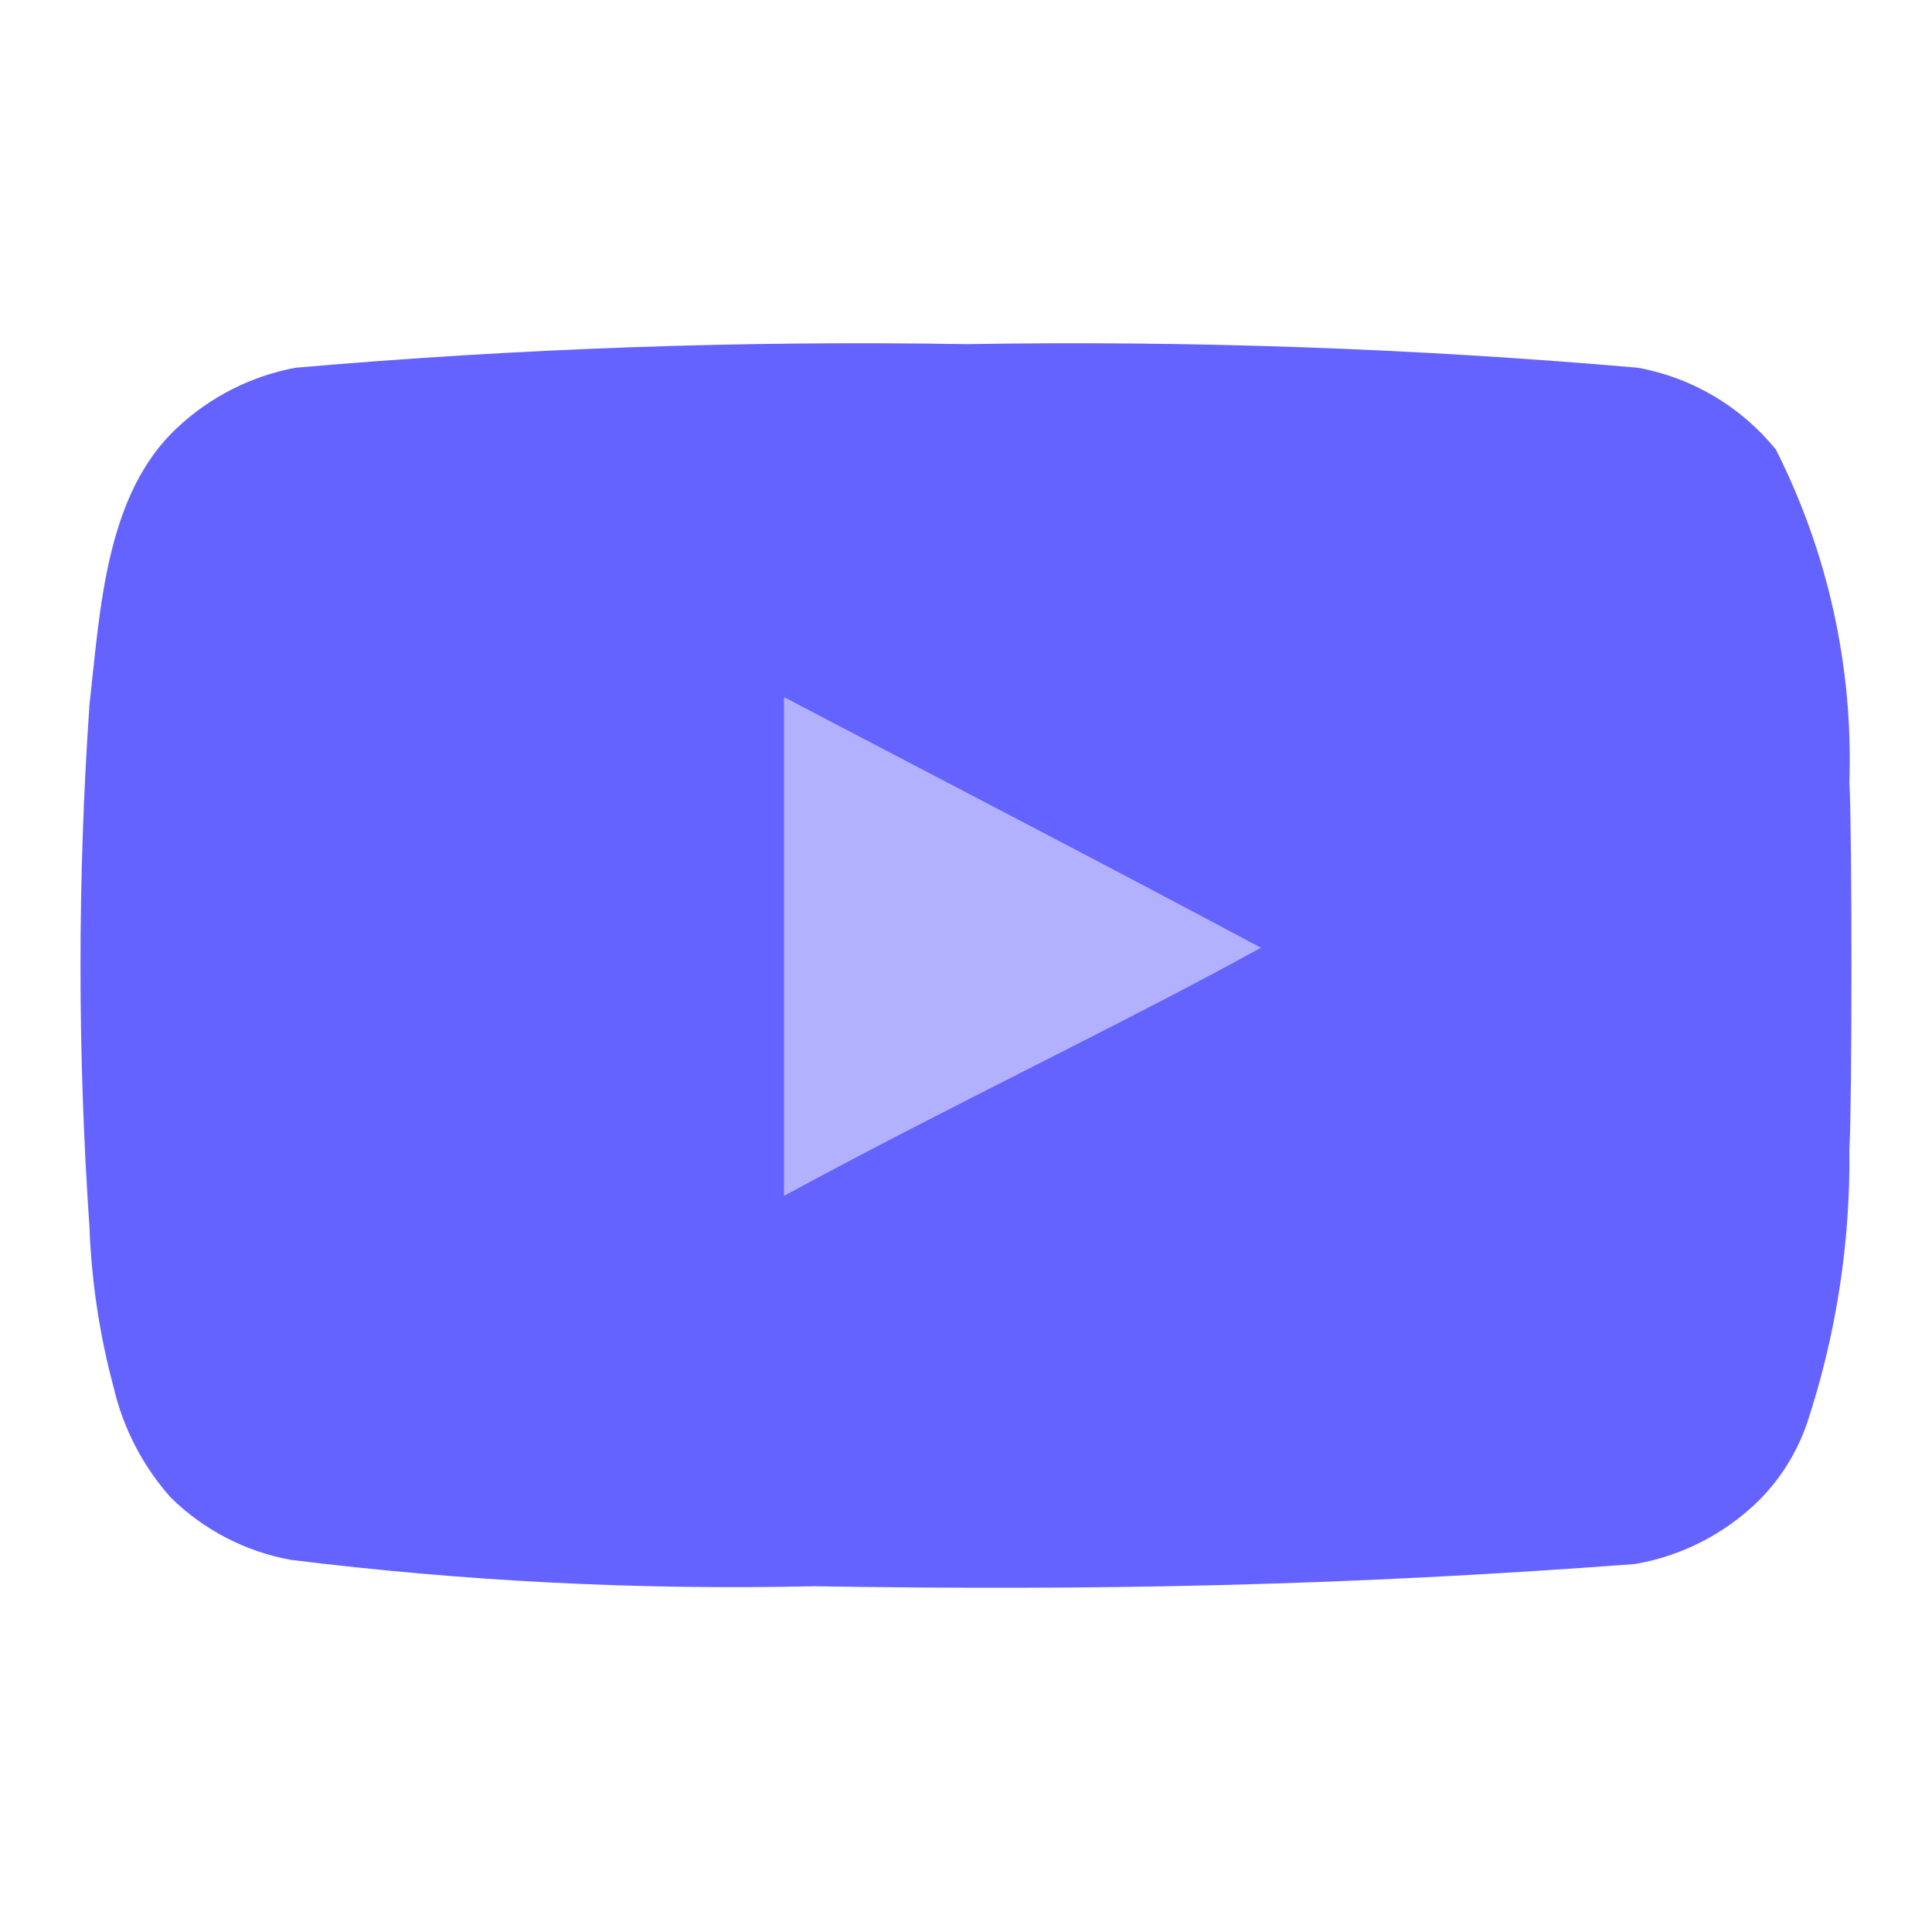
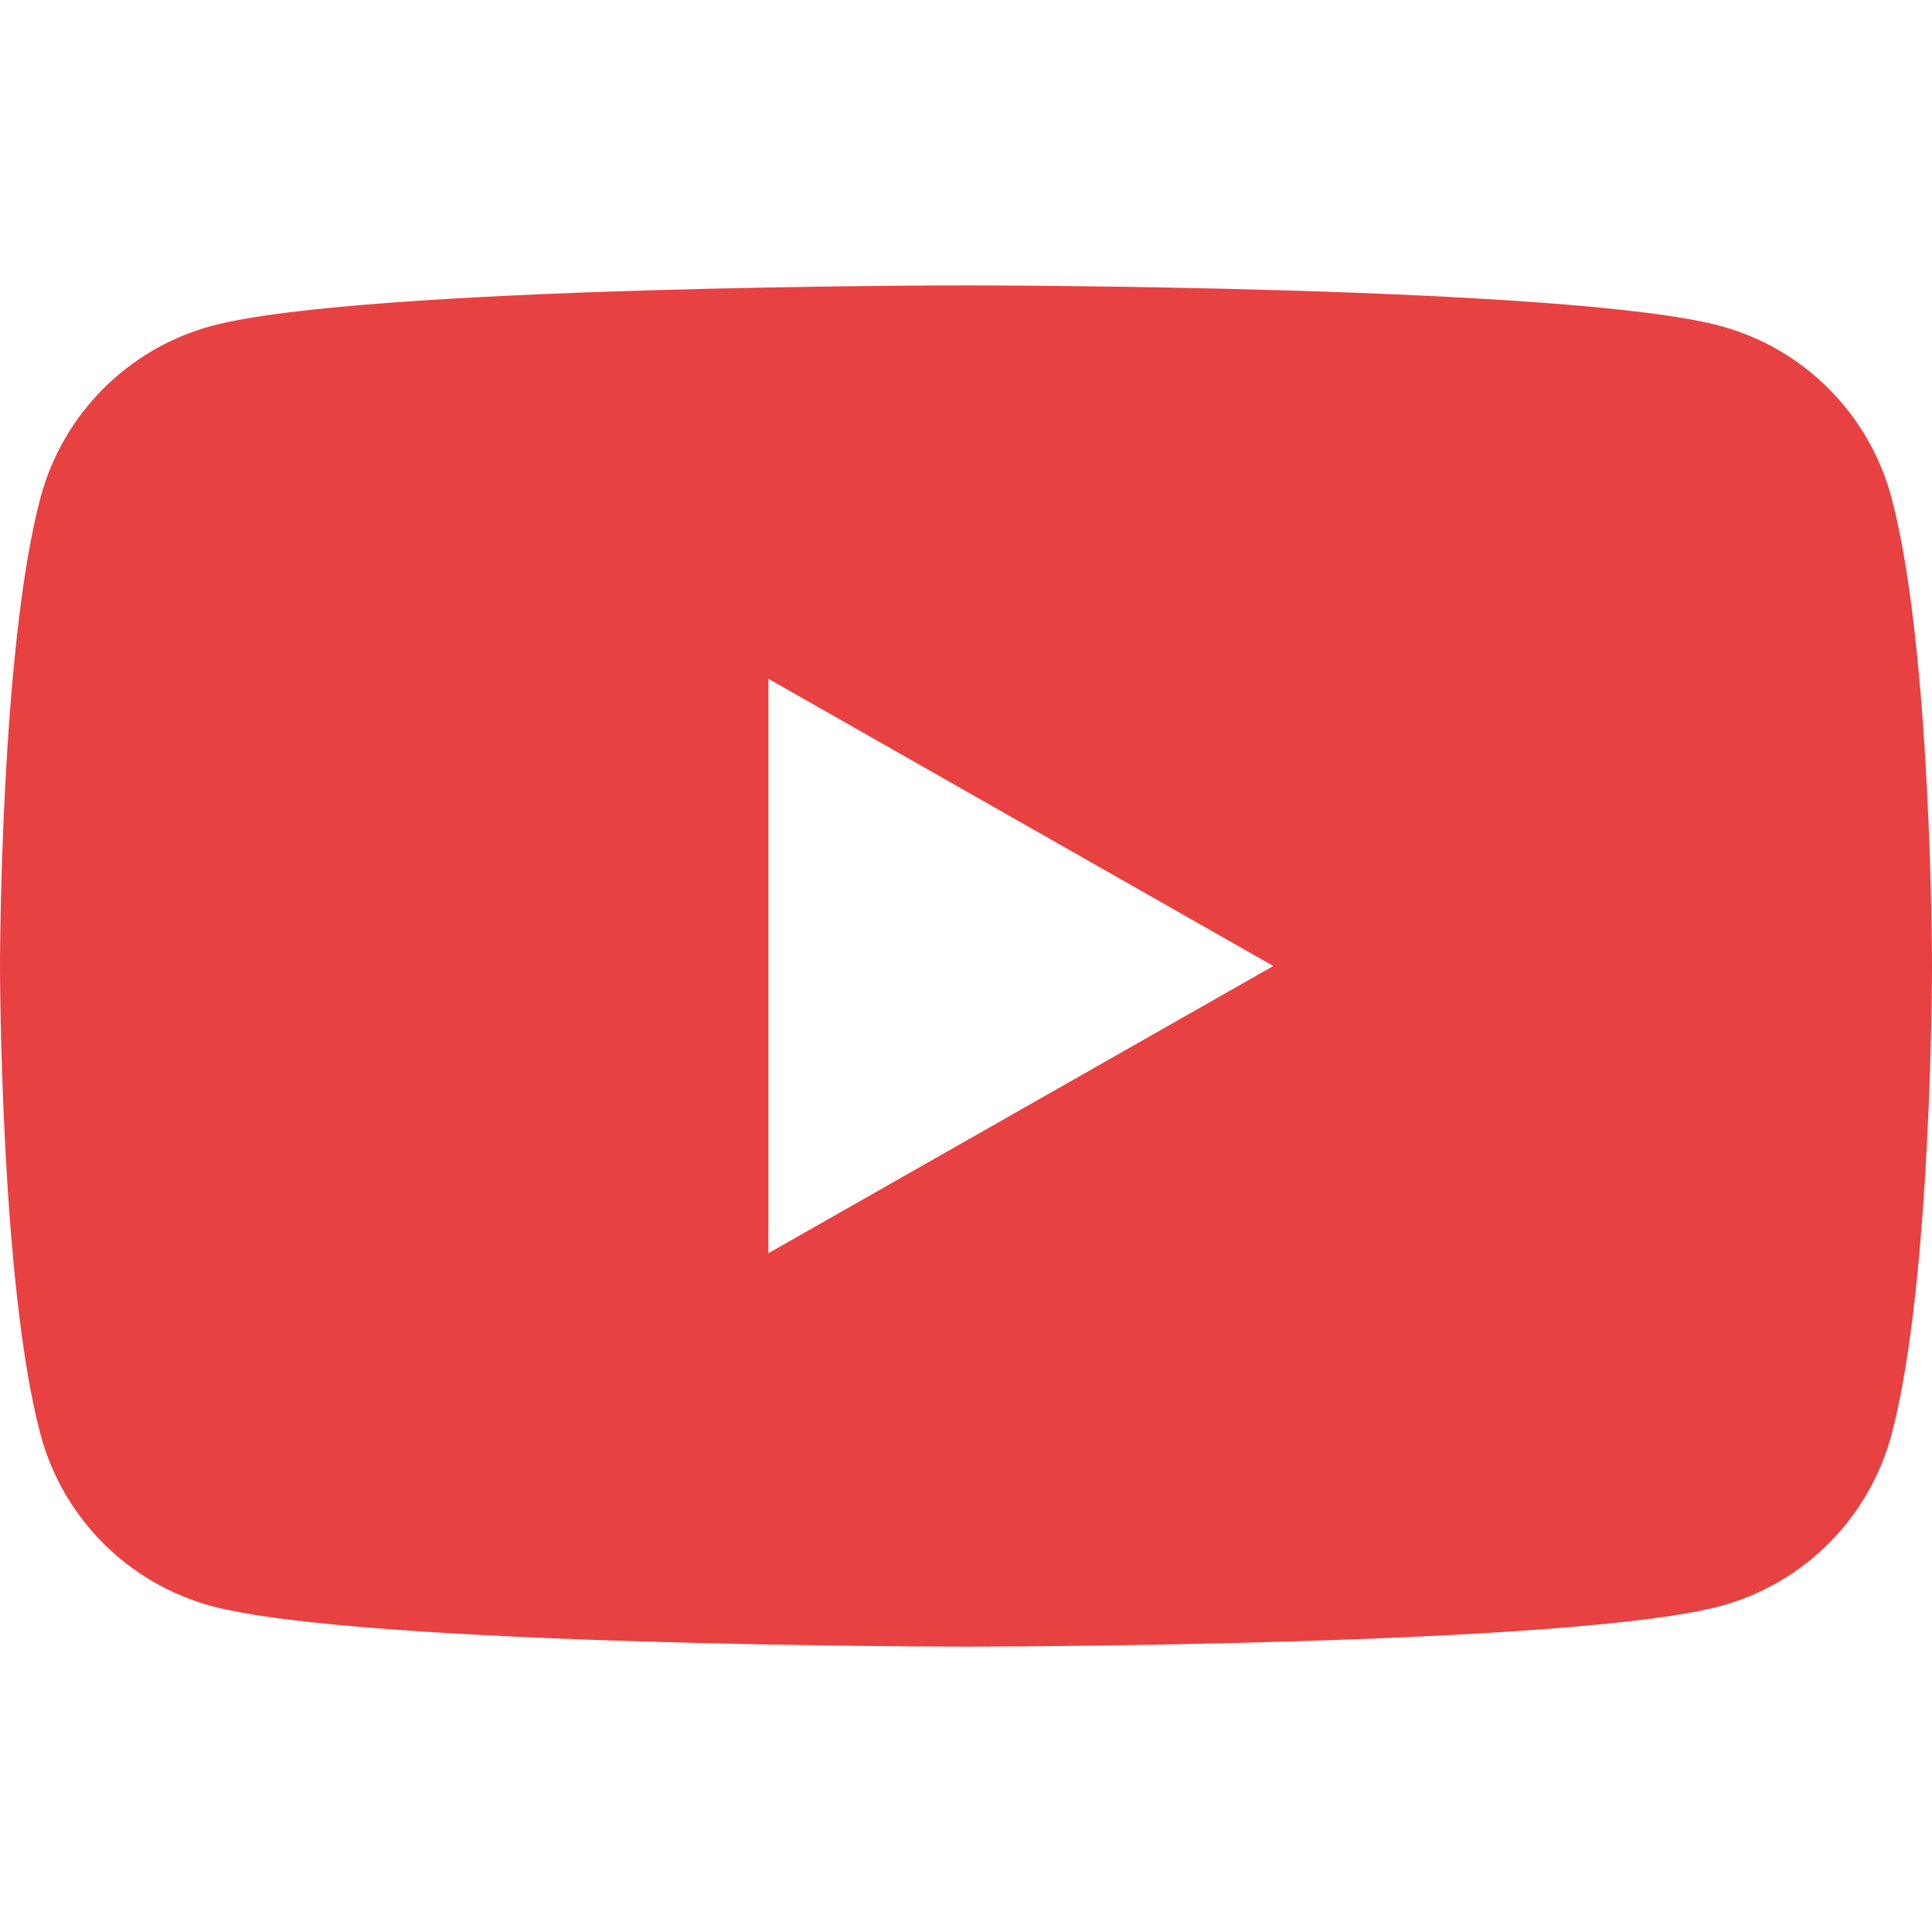
- <svg xmlns="http://www.w3.org/2000/svg" version="1.1" id="Layer_1" x="0px" y="0px" viewBox="0 0 24 24" style="enable-background:new 0 0 24 24;" xml:space="preserve">
-   <style type="text/css">
- 	.st0{fill:#B2B1FF;}
- 	.st1{fill:#6563FF;}
- </style>
-   <path class="st0" d="M15.663,11.775c-2.017-1.078-3.948-2.077-5.923-3.112v6.19  c2.077-1.129,4.268-2.164,5.931-3.086C15.672,11.766,15.663,11.775,15.663,11.775z" />
-   <path class="st1" d="M22.974,9.715c0.047-1.431-0.267-2.851-0.913-4.13  c-0.432-0.533-1.04-0.894-1.715-1.017c-2.772-0.241-5.555-0.339-8.337-0.293  C9.226,4.229,6.444,4.327,3.672,4.568C3.123,4.67,2.614,4.928,2.206,5.309  C1.311,6.138,1.246,7.56,1.111,8.758c-0.148,2.158-0.148,4.325,0,6.483  C1.136,15.916,1.237,16.587,1.413,17.24c0.119,0.506,0.362,0.974,0.707,1.362  c0.408,0.402,0.928,0.672,1.491,0.775c2.156,0.267,4.328,0.377,6.5,0.328v0  c3.494,0.056,6.573-0.003,10.198-0.276c0.579-0.099,1.115-0.373,1.535-0.784  c0.273-0.271,0.479-0.602,0.604-0.966c0.362-1.095,0.539-2.243,0.526-3.396  C23.008,13.689,23.008,10.31,22.974,9.715z M15.664,11.775c-0.001-0.001-0.003-0.001-0.004-0.002  c-0.829,0.459-1.788,0.946-2.798,1.459c-1.015,0.515-2.082,1.056-3.121,1.621V8.663V8.663  c0.987,0.517,1.964,1.026,2.945,1.54c0.981,0.513,1.966,1.032,2.974,1.57  c0.004-0.002,0.008-0.004,0.012-0.007L15.664,11.775z" />
+ <svg xmlns="http://www.w3.org/2000/svg" role="img" width="24" height="24">
+   <rect id="backgroundrect" width="100%" height="100%" x="0" y="0" fill="none" stroke="none" />
+   <g class="currentLayer" style="">
+     <path d="M23.498 6.186a3.016 3.016 0 0 0-2.122-2.136C19.505 3.545 12 3.545 12 3.545s-7.505 0-9.377.505A3.017 3.017 0 0 0 .502 6.186C0 8.07 0 12 0 12s0 3.93.502 5.814a3.016 3.016 0 0 0 2.122 2.136c1.871.505 9.376.505 9.376.505s7.505 0 9.377-.505a3.015 3.015 0 0 0 2.122-2.136C24 15.93 24 12 24 12s0-3.93-.502-5.814zM9.545 15.568V8.432L15.818 12l-6.273 3.568z" id="svg_1" class="selected" fill="#e84141" fill-opacity="1" />
+   </g>
</svg>
